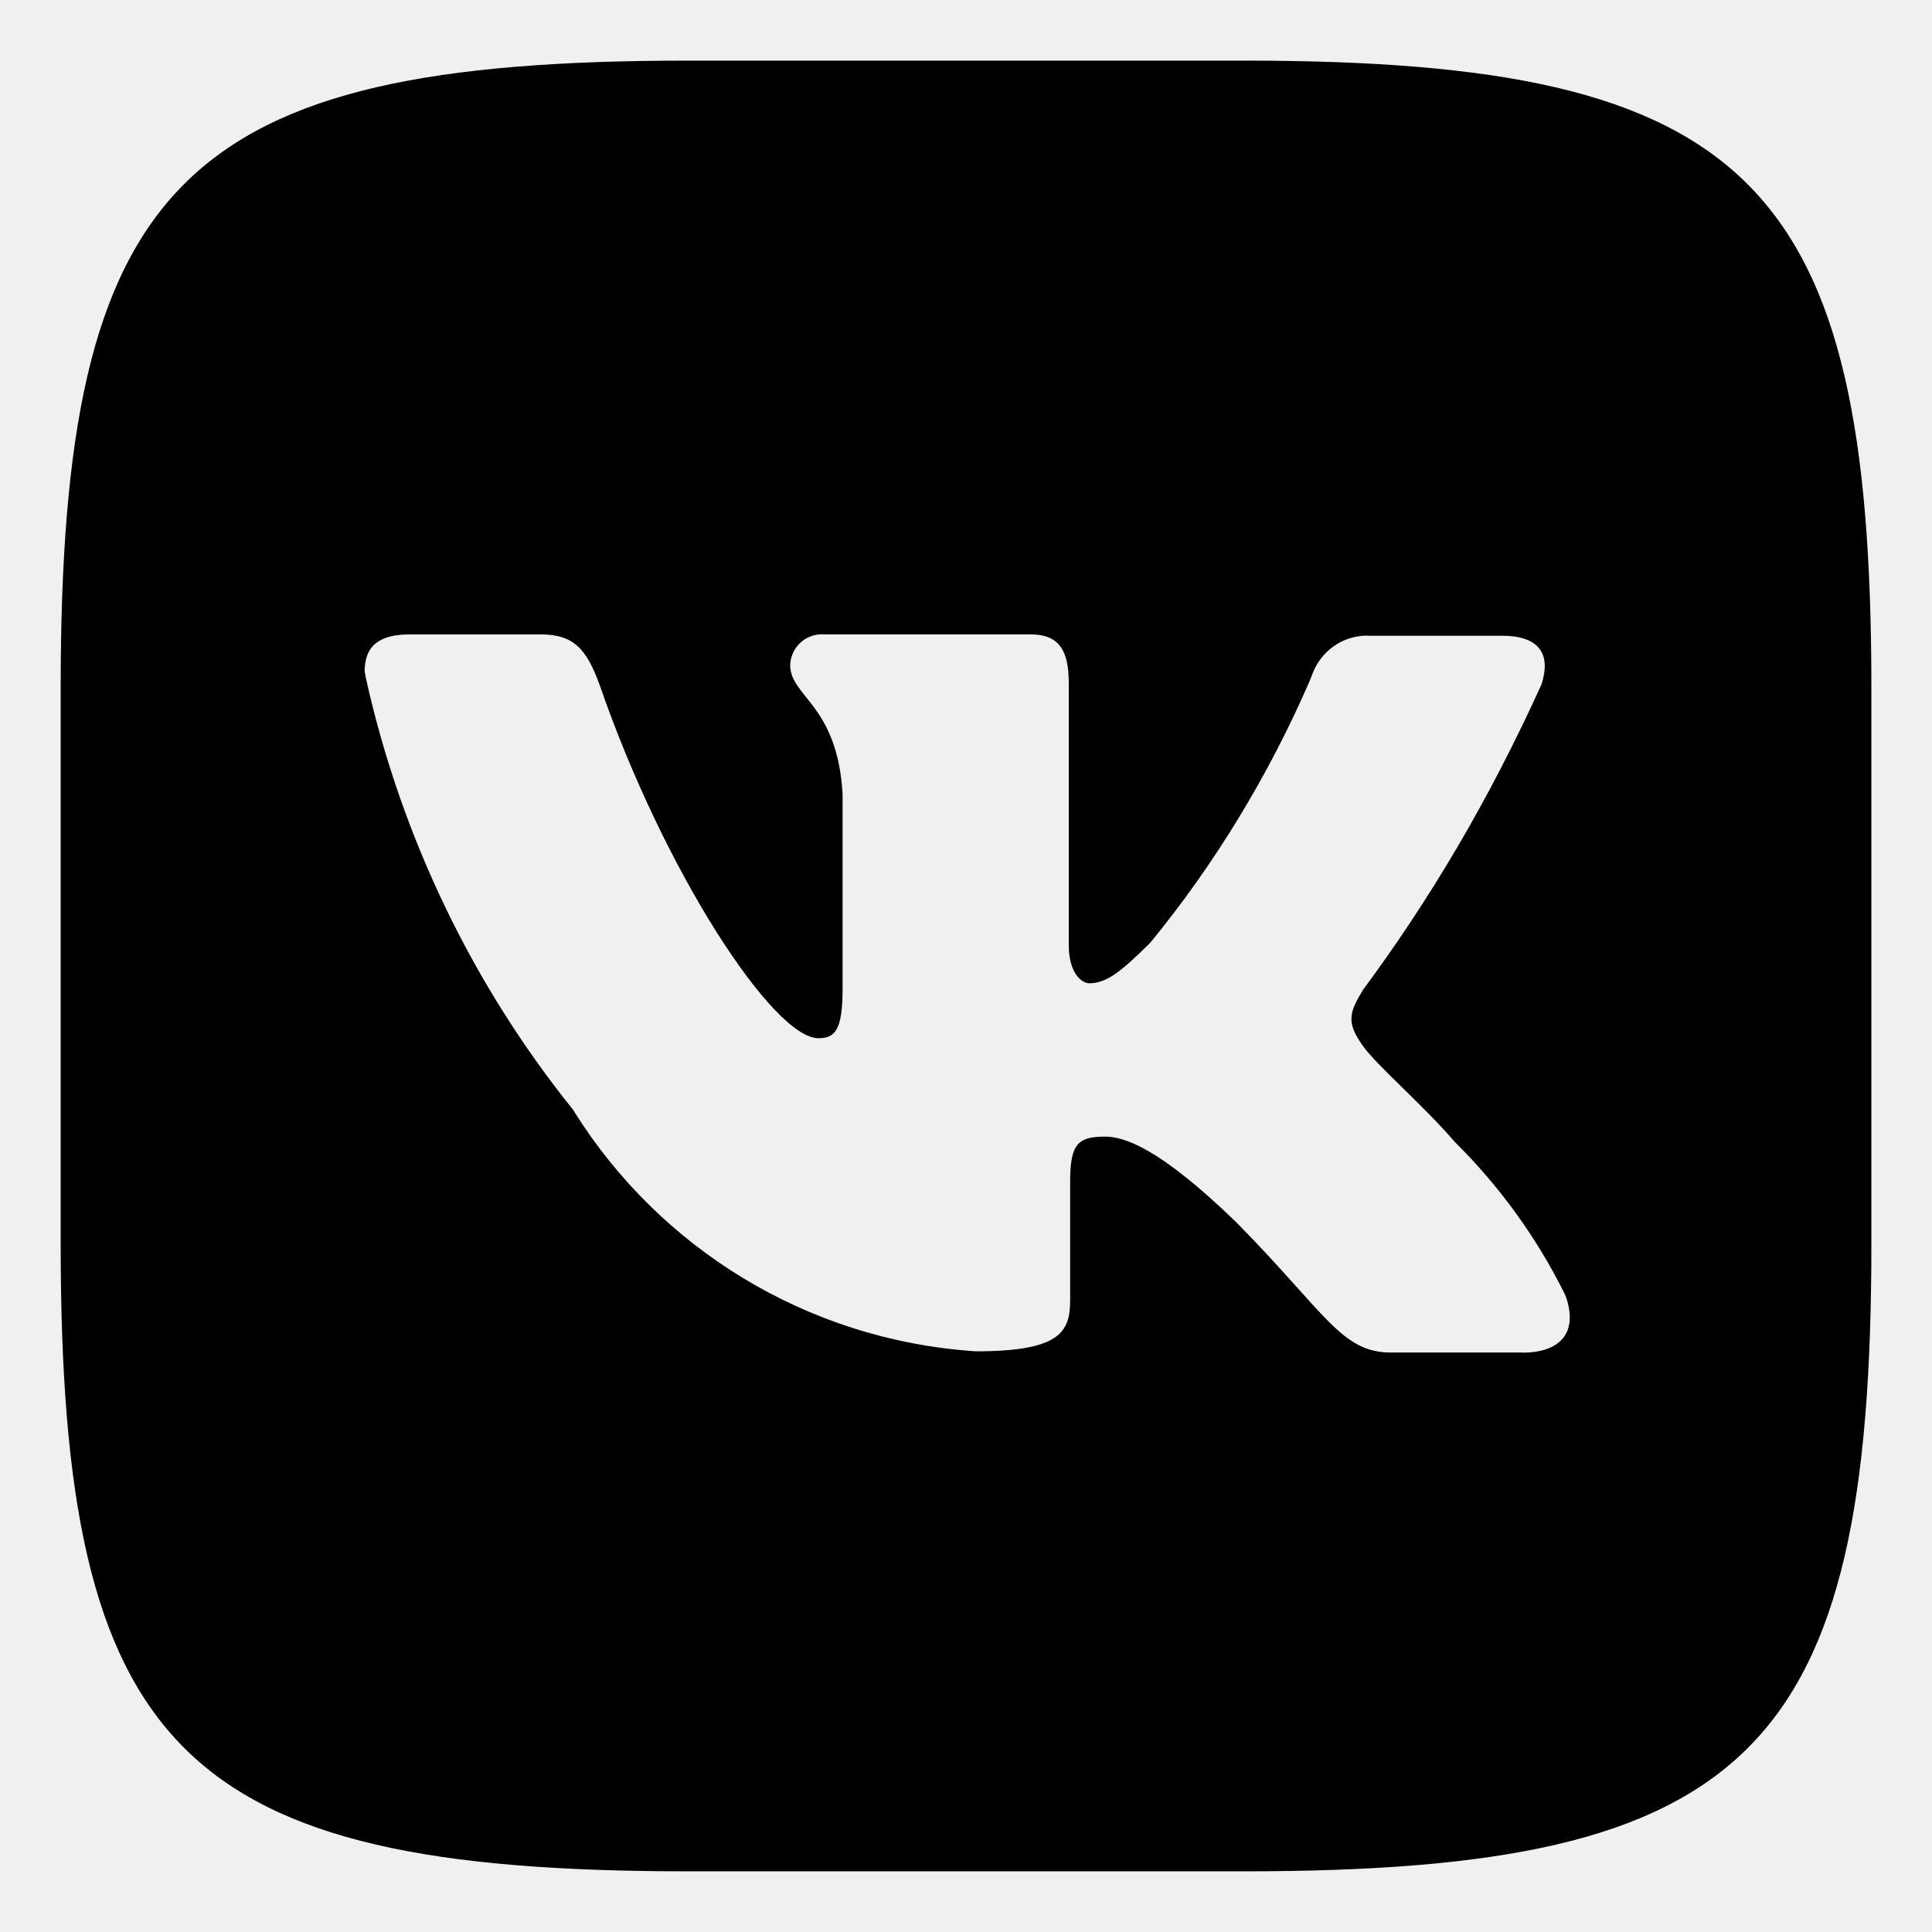
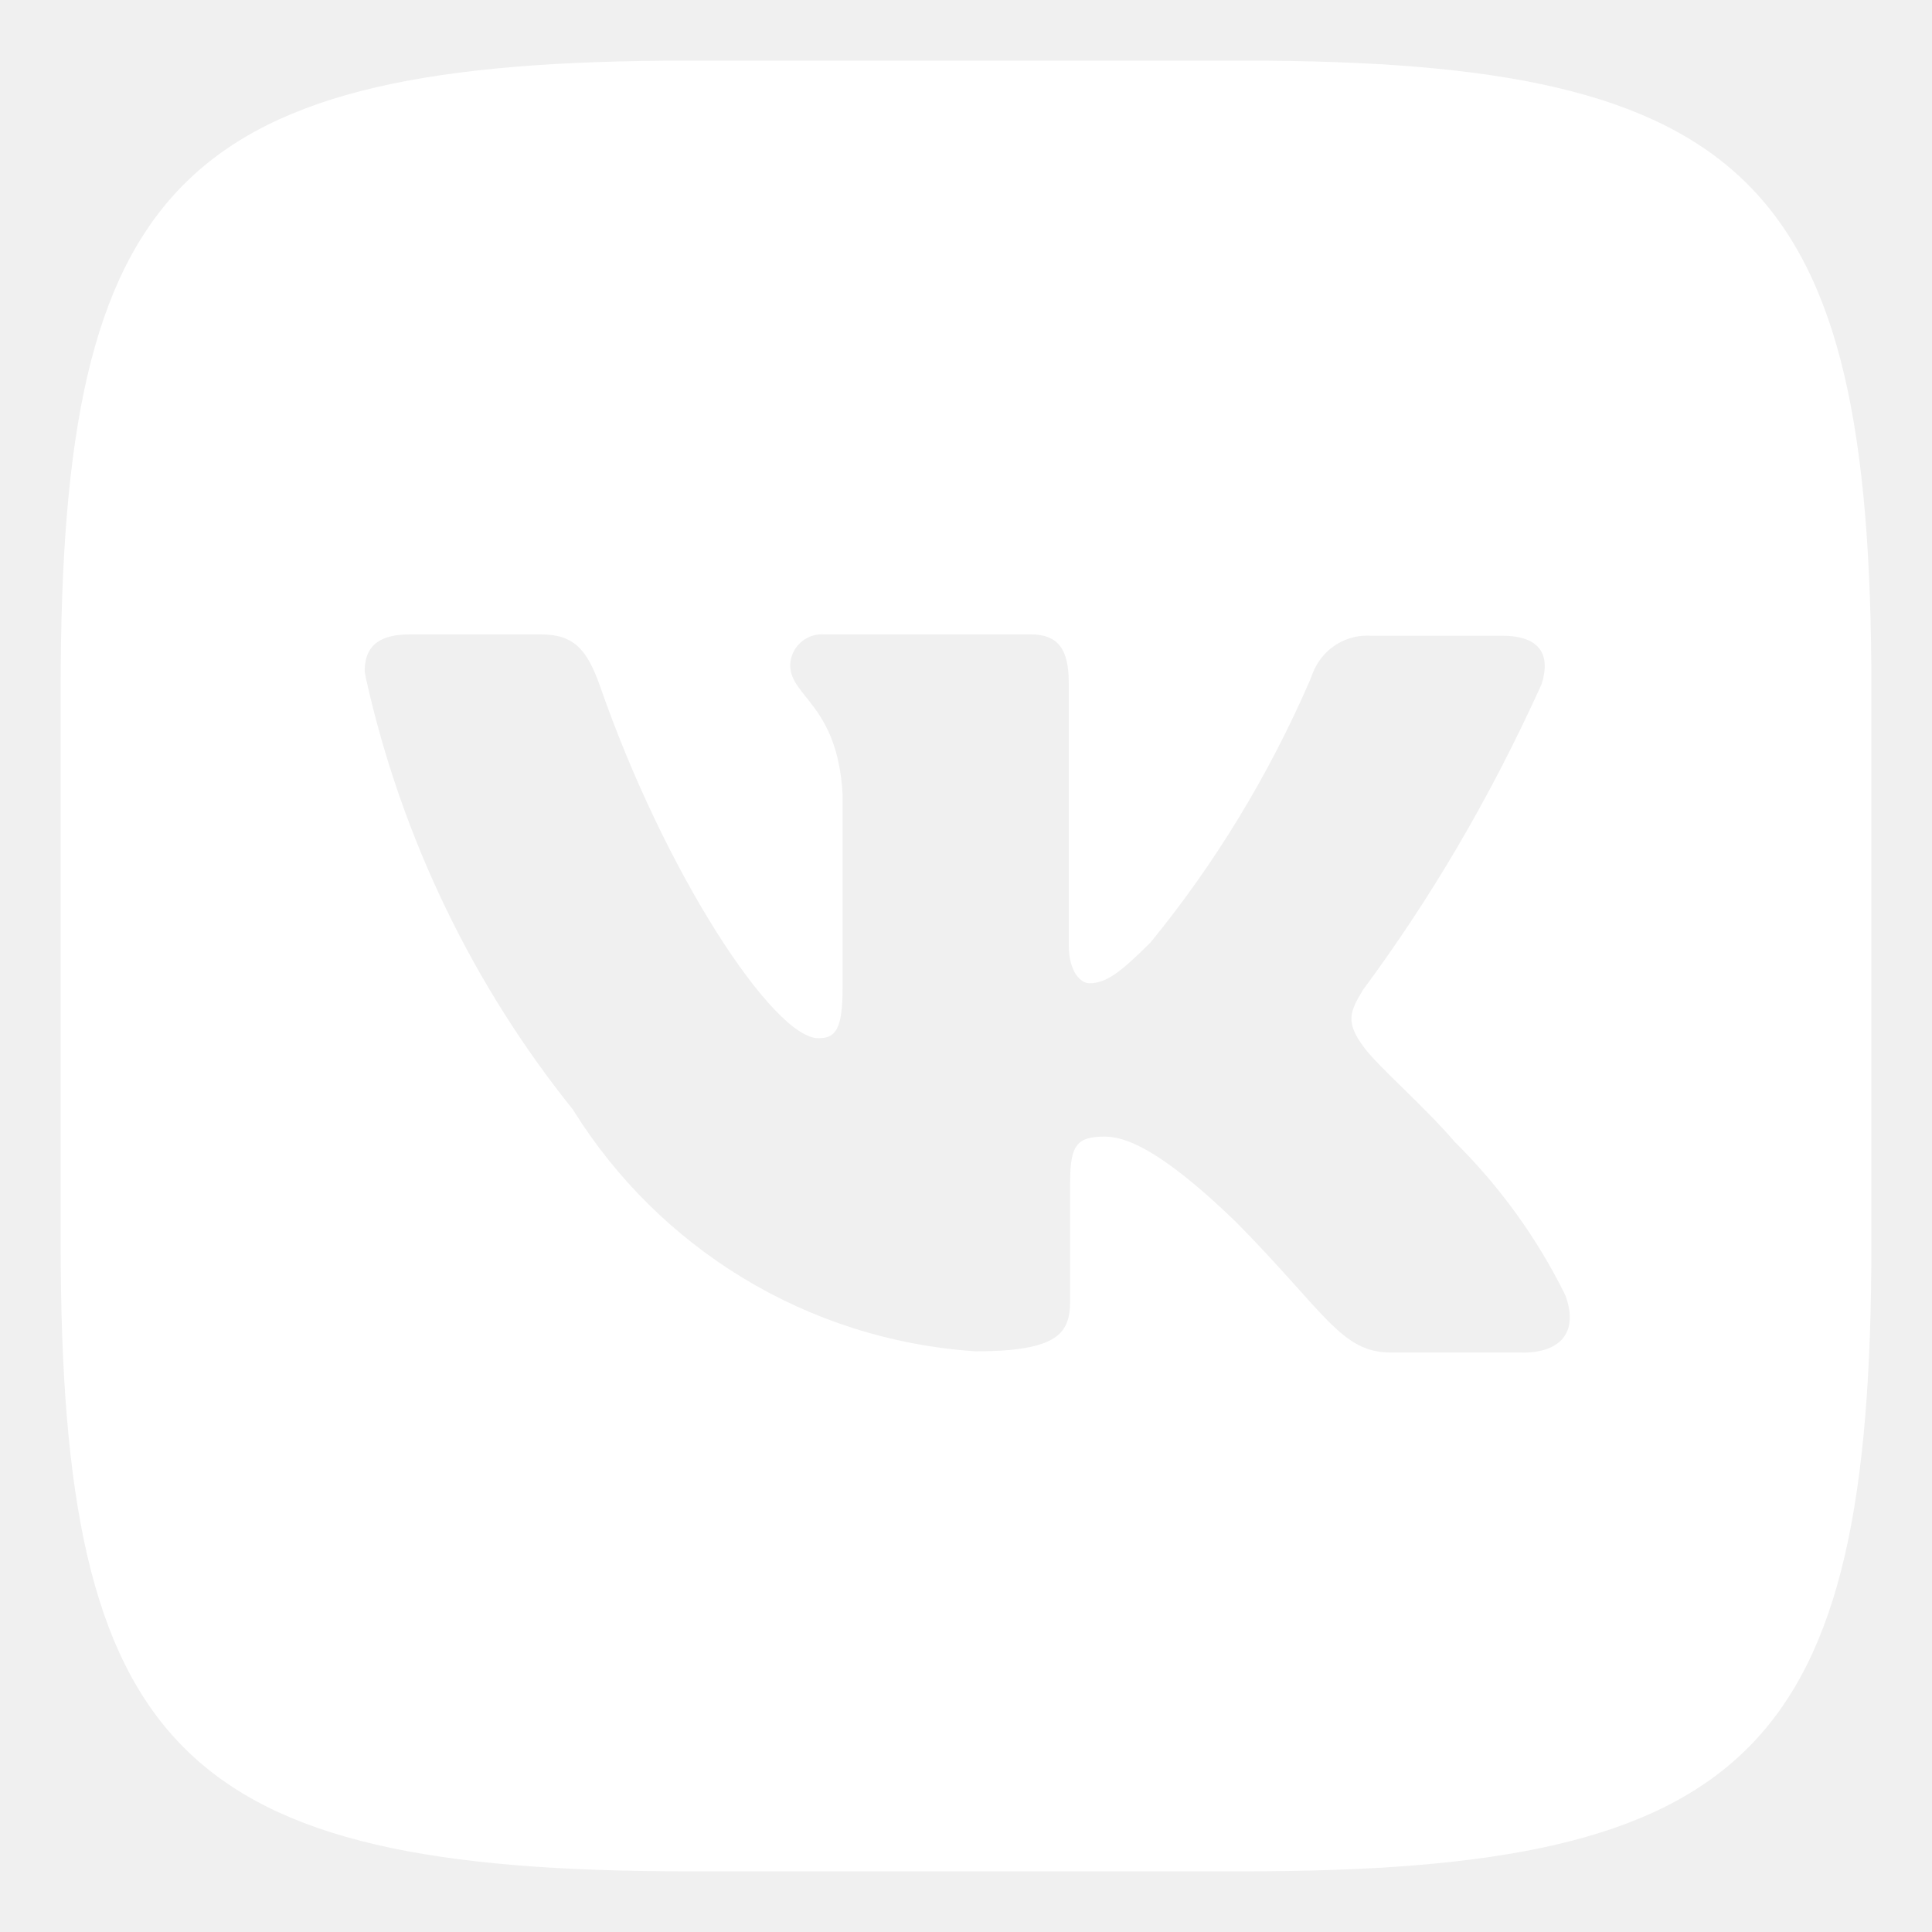
- <svg xmlns="http://www.w3.org/2000/svg" fill="#000000" width="800px" height="800px" viewBox="0 0 32 32" version="1.1">
+ <svg xmlns="http://www.w3.org/2000/svg" fill="#fff" width="800px" height="800px" viewBox="0 0 32 32" version="1.1">
  <path d="M25.217 22.402h-2.179c-0.825 0-1.080-0.656-2.562-2.158-1.291-1.25-1.862-1.418-2.179-1.418-0.445 0-0.572 0.127-0.572 0.741v1.968c0 0.53-0.169 0.847-1.566 0.847-2.818-0.189-5.24-1.726-6.646-3.966l-0.021-0.035c-1.632-2.027-2.835-4.47-3.43-7.142l-0.022-0.117c0-0.317 0.127-0.614 0.741-0.614h2.179c0.55 0 0.762 0.254 0.975 0.846 1.078 3.112 2.878 5.842 3.619 5.842 0.275 0 0.402-0.127 0.402-0.825v-3.219c-0.085-1.482-0.868-1.608-0.868-2.137 0.009-0.283 0.241-0.509 0.525-0.509 0.009 0 0.017 0 0.026 0.001l-0.001-0h3.429c0.466 0 0.635 0.254 0.635 0.804v4.34c0 0.465 0.212 0.635 0.339 0.635 0.275 0 0.509-0.17 1.016-0.677 1.054-1.287 1.955-2.759 2.642-4.346l0.046-0.12c0.145-0.363 0.493-0.615 0.9-0.615 0.019 0 0.037 0.001 0.056 0.002l-0.003-0h2.179c0.656 0 0.805 0.337 0.656 0.804-0.874 1.925-1.856 3.579-2.994 5.111l0.052-0.074c-0.232 0.381-0.317 0.55 0 0.975 0.232 0.317 0.995 0.973 1.503 1.566 0.735 0.727 1.351 1.573 1.816 2.507l0.025 0.055c0.212 0.612-0.106 0.93-0.72 0.93zM20.604 1.004h-9.207c-8.403 0-10.392 1.989-10.392 10.392v9.207c0 8.403 1.989 10.392 10.392 10.392h9.207c8.403 0 10.392-1.989 10.392-10.392v-9.207c0-8.403-2.011-10.392-10.392-10.392z" />
</svg>
